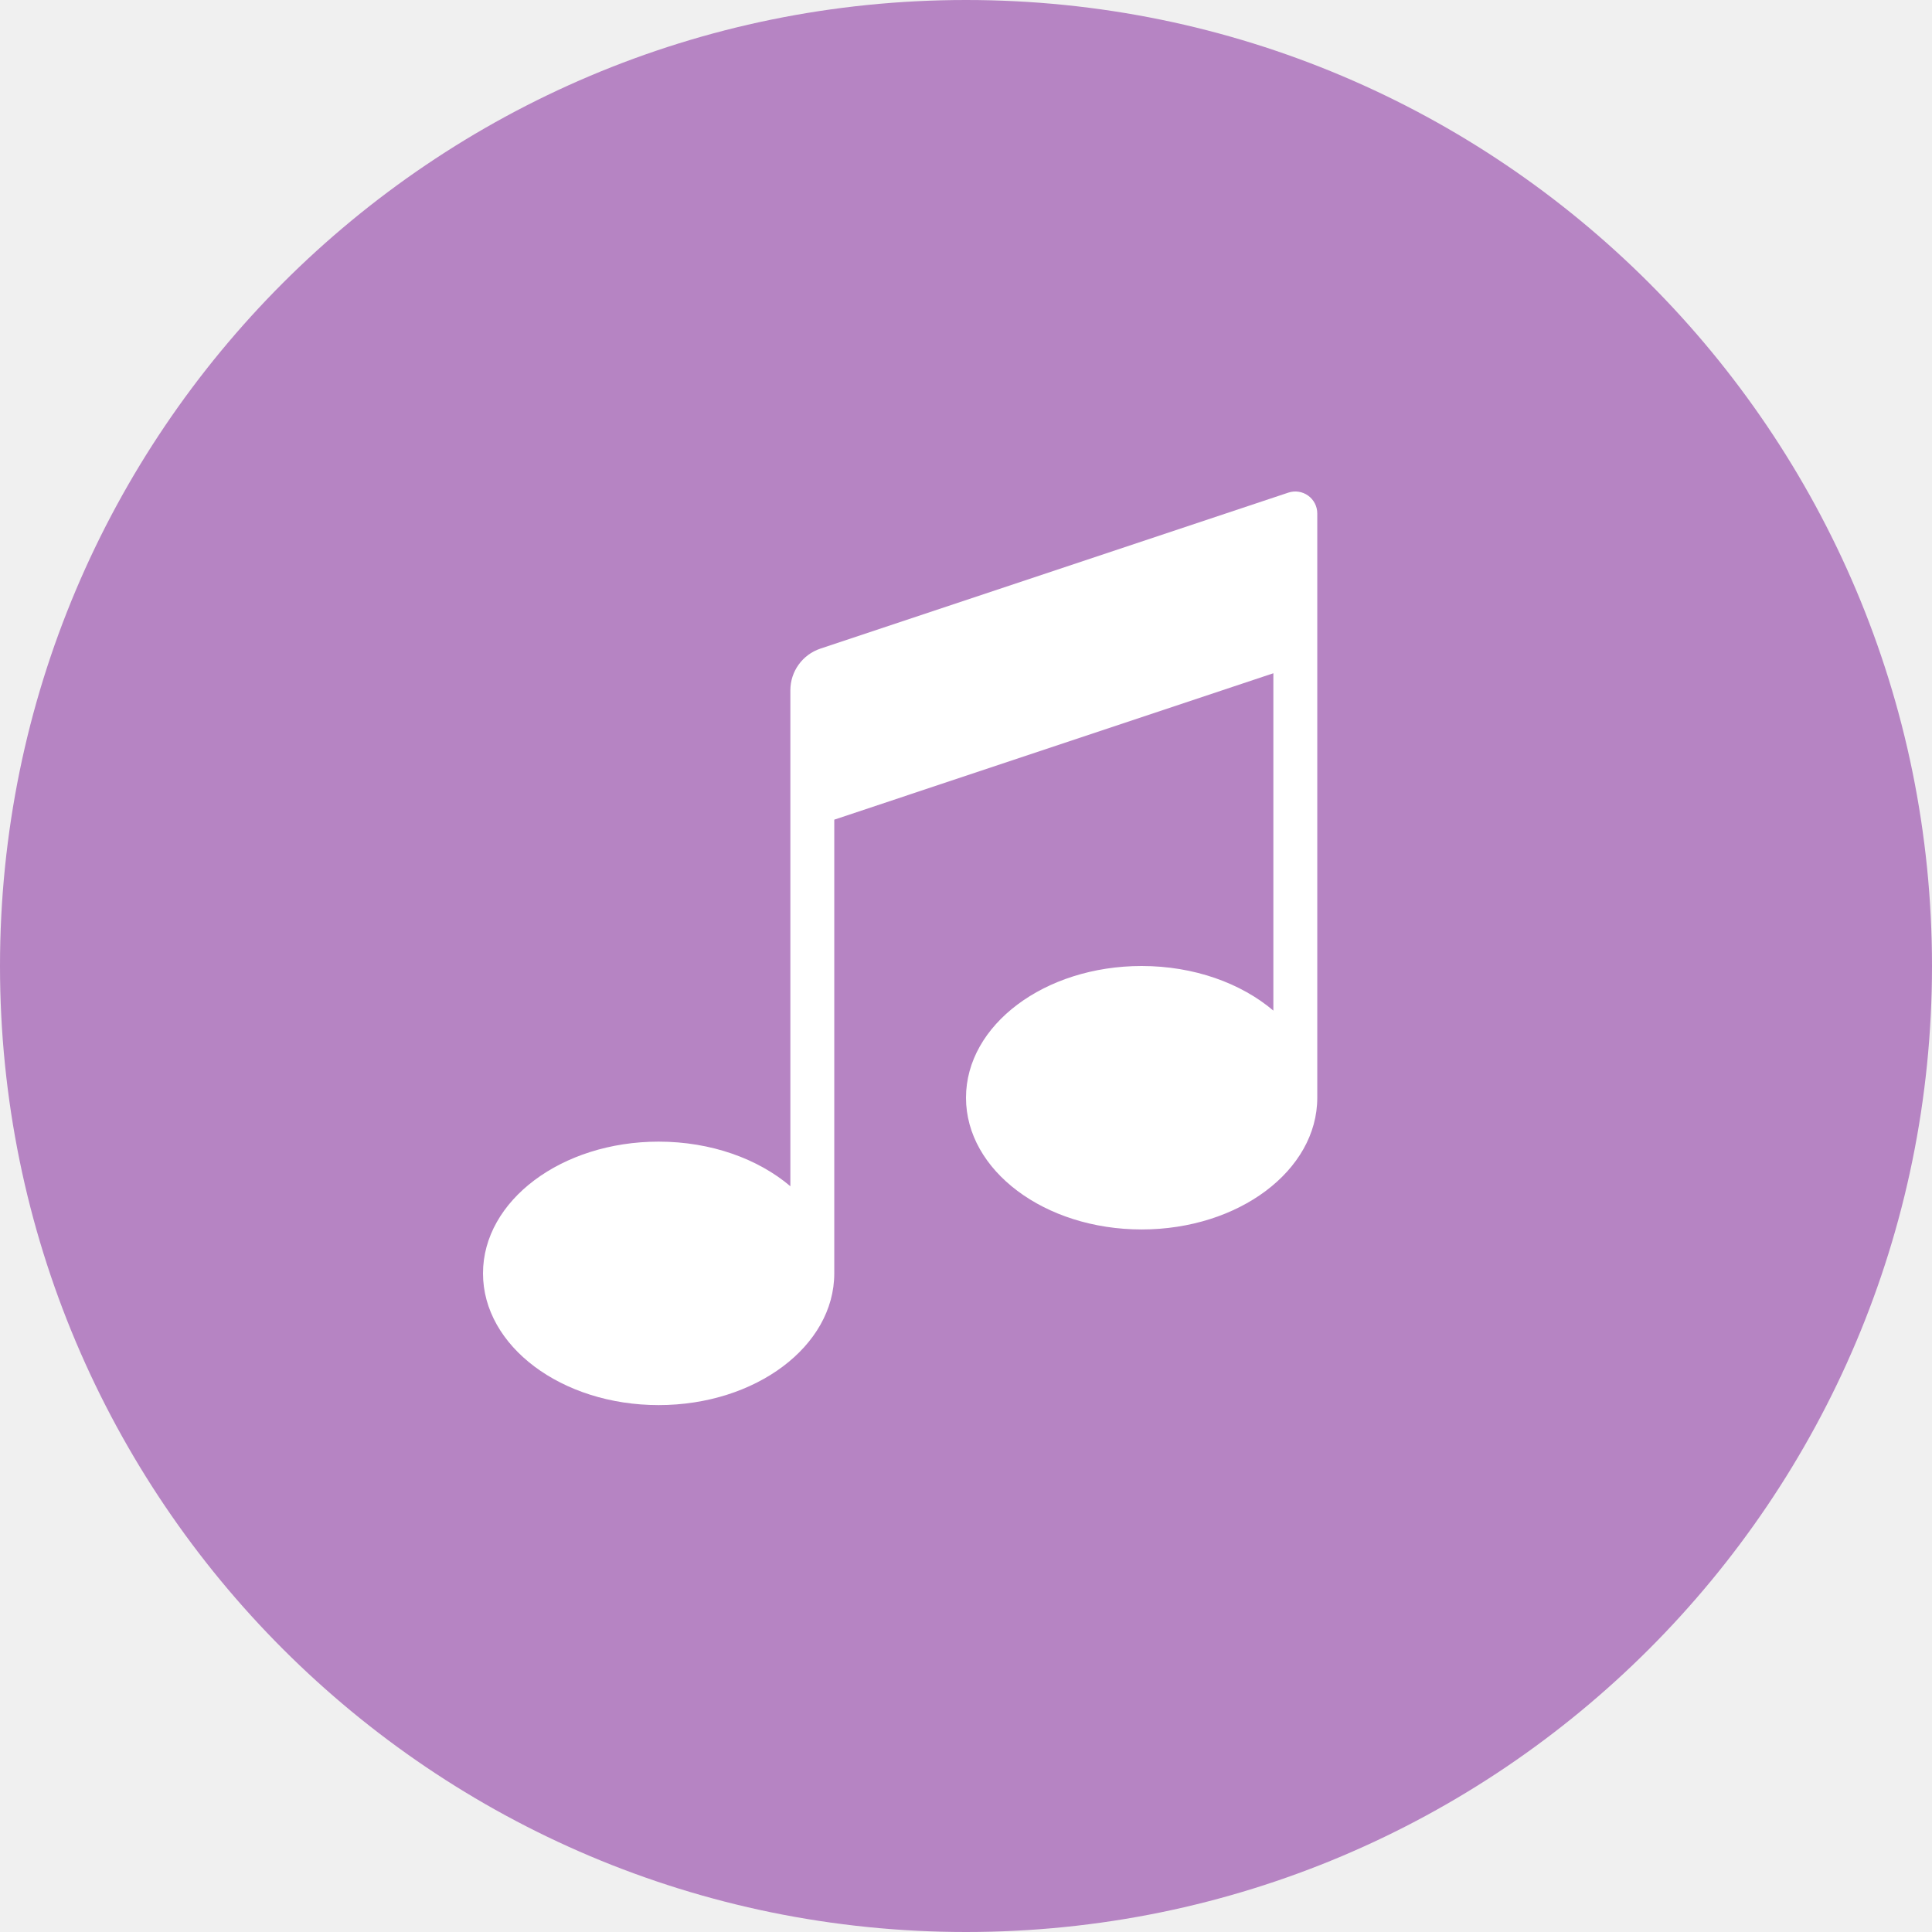
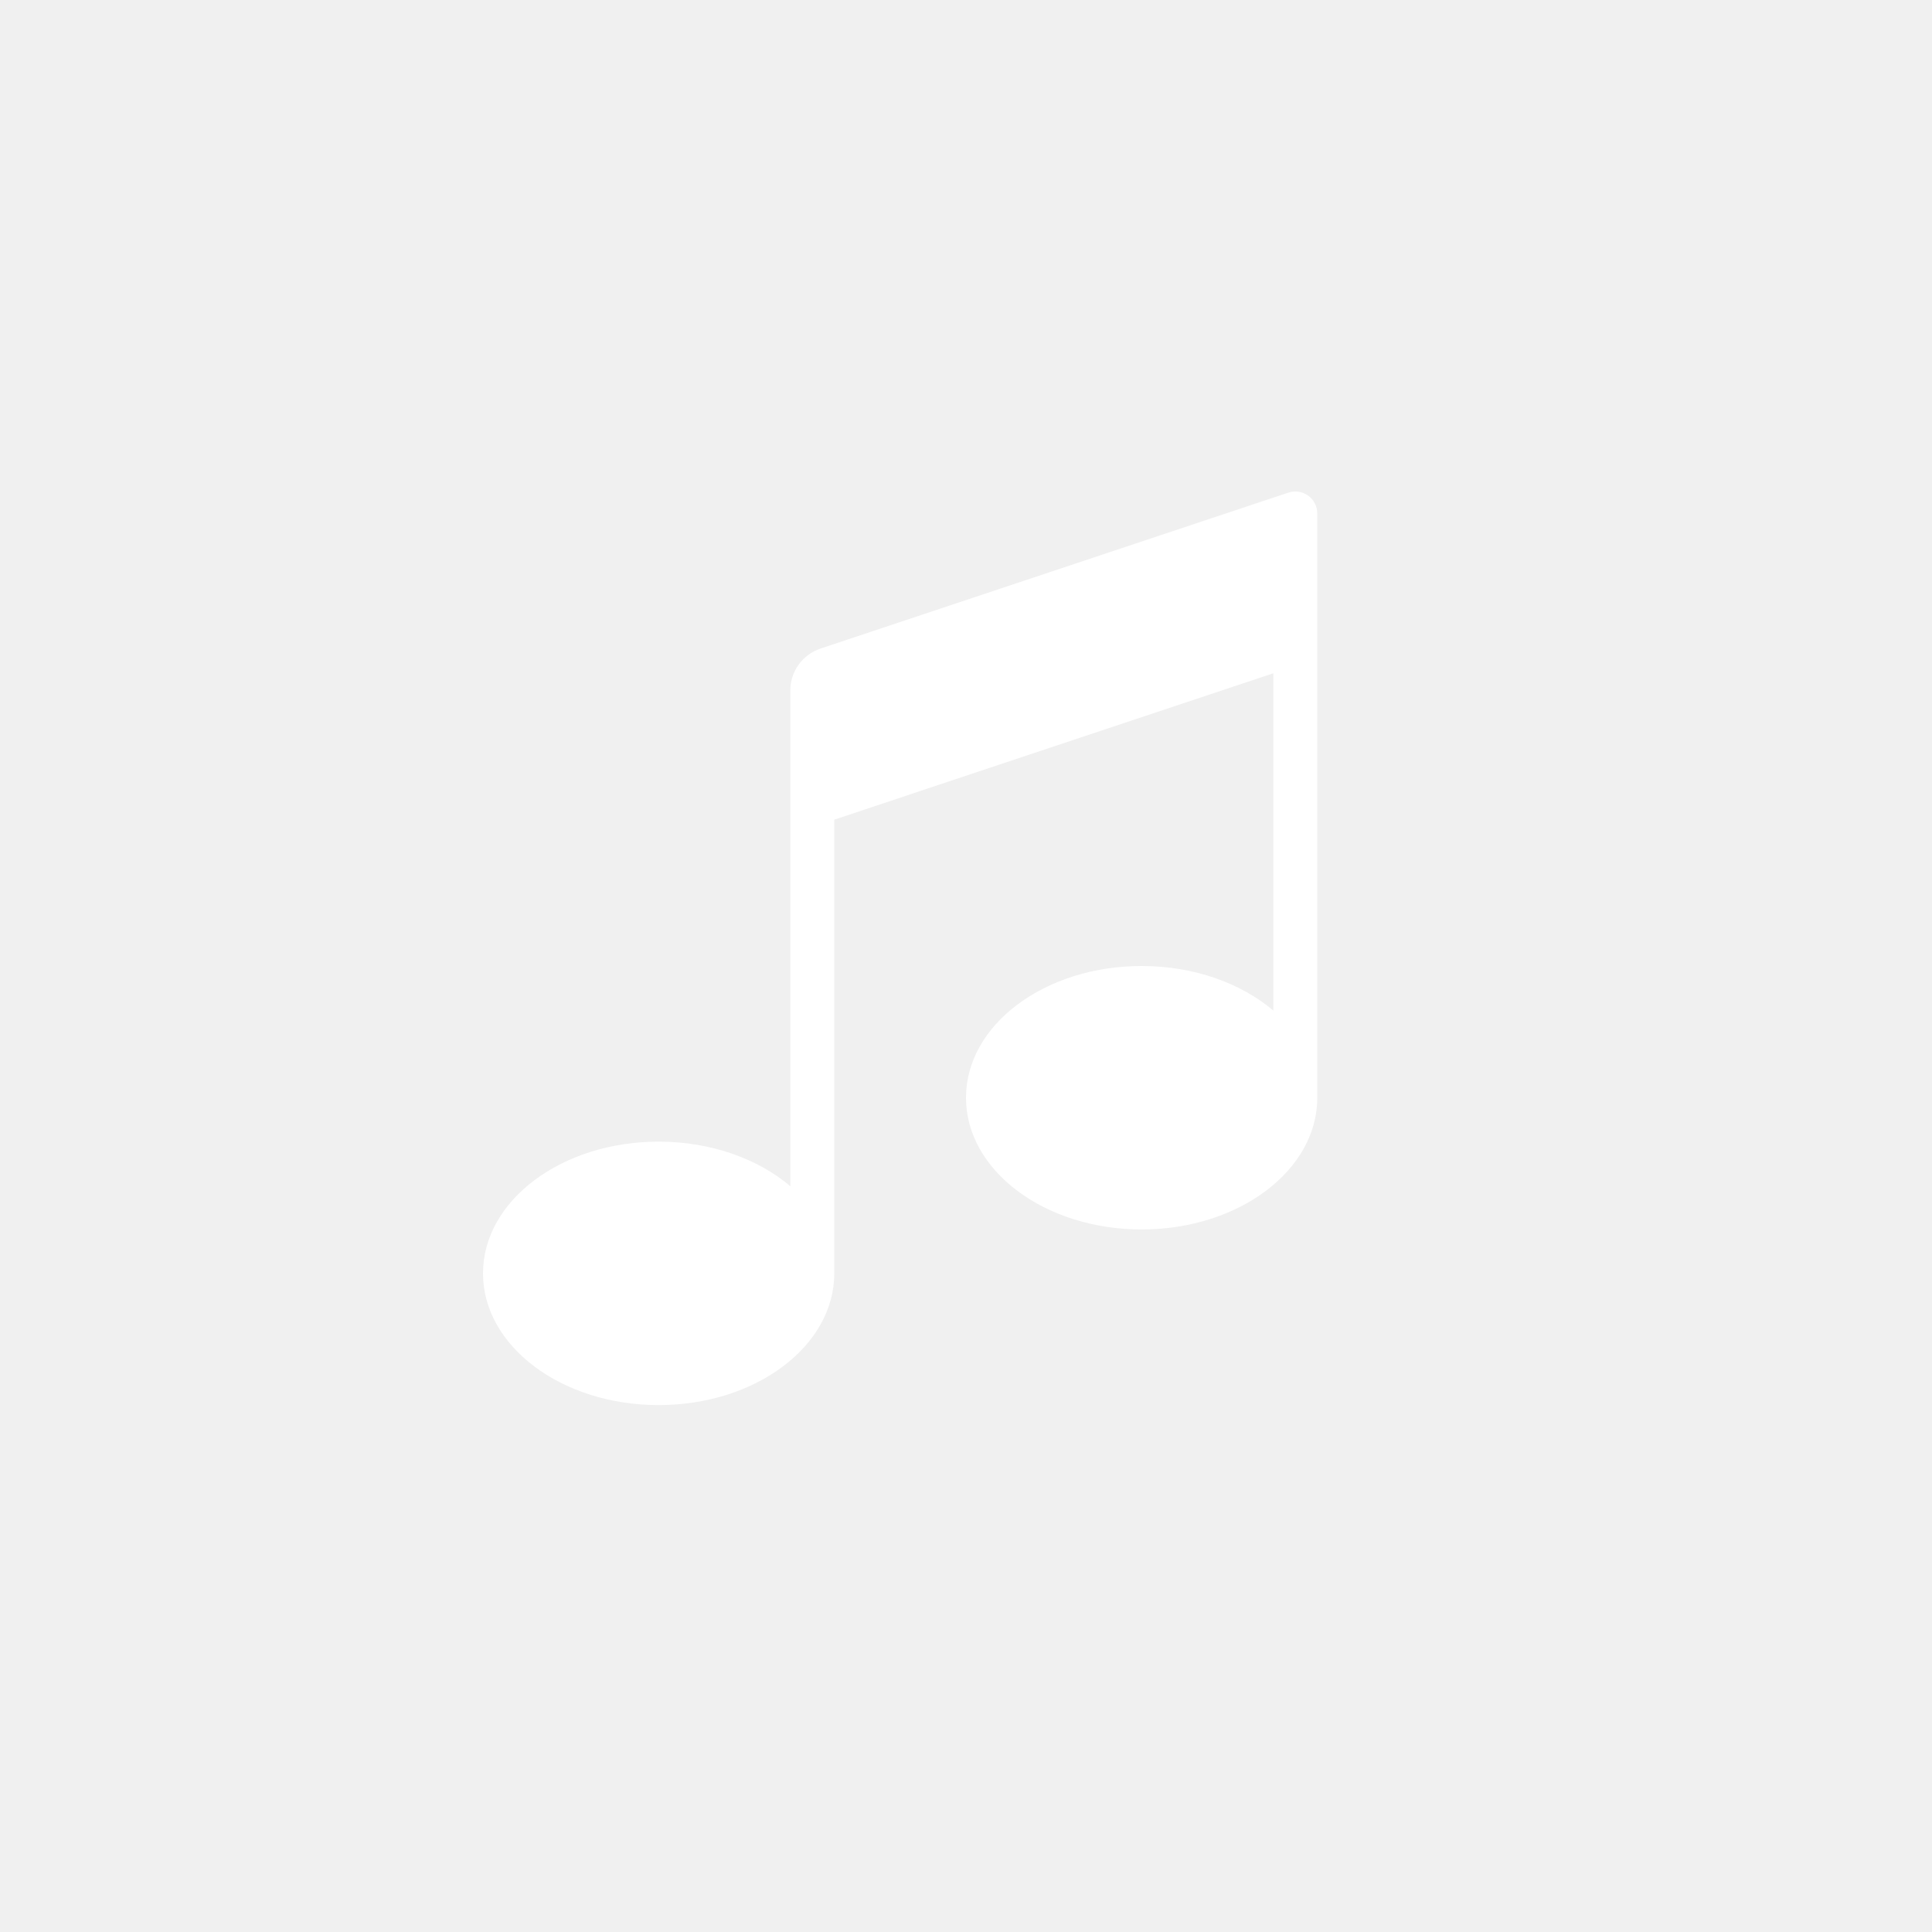
- <svg xmlns="http://www.w3.org/2000/svg" width="44" height="44" viewBox="0 0 44 44">
-   <g fill="none" fill-rule="evenodd">
-     <circle cx="22" cy="22" r="22" fill="#B684C3" />
-     <path d="M6 6h32v32H6z" />
-     <path fill="#FFF" d="M29 23.016v-7.683l-10 3.334V29c0 1.657-1.79 3-4 3s-4-1.343-4-3 1.79-3 4-3c1.195 0 2.267.393 3 1.016V15.72a1 1 0 0 1 .684-.948l10.658-3.553a.5.5 0 0 1 .658.475V25c0 1.657-1.79 3-4 3s-4-1.343-4-3 1.79-3 4-3c1.195 0 2.267.393 3 1.016z" />
-   </g>
+ <svg xmlns="http://www.w3.org/2000/svg" width="44" height="44" viewBox="0 0 44 44" fill="none">
+   <path fill-rule="evenodd" clip-rule="evenodd" d="M29 23.016V15.333L19 18.667V29C19 30.657 17.21 32 15 32C12.79 32 11 30.657 11 29C11 27.343 12.79 26 15 26C16.195 26 17.267 26.393 18 27.016V15.72C18 15.51 18.066 15.306 18.189 15.136C18.312 14.966 18.485 14.838 18.684 14.772L29.342 11.219C29.417 11.194 29.497 11.187 29.576 11.199C29.654 11.211 29.728 11.242 29.793 11.288C29.857 11.334 29.909 11.395 29.945 11.466C29.981 11.537 30 11.615 30 11.694V25C30 26.657 28.21 28 26 28C23.79 28 22 26.657 22 25C22 23.343 23.79 22 26 22C27.195 22 28.267 22.393 29 23.016Z" fill="white" />
</svg>
